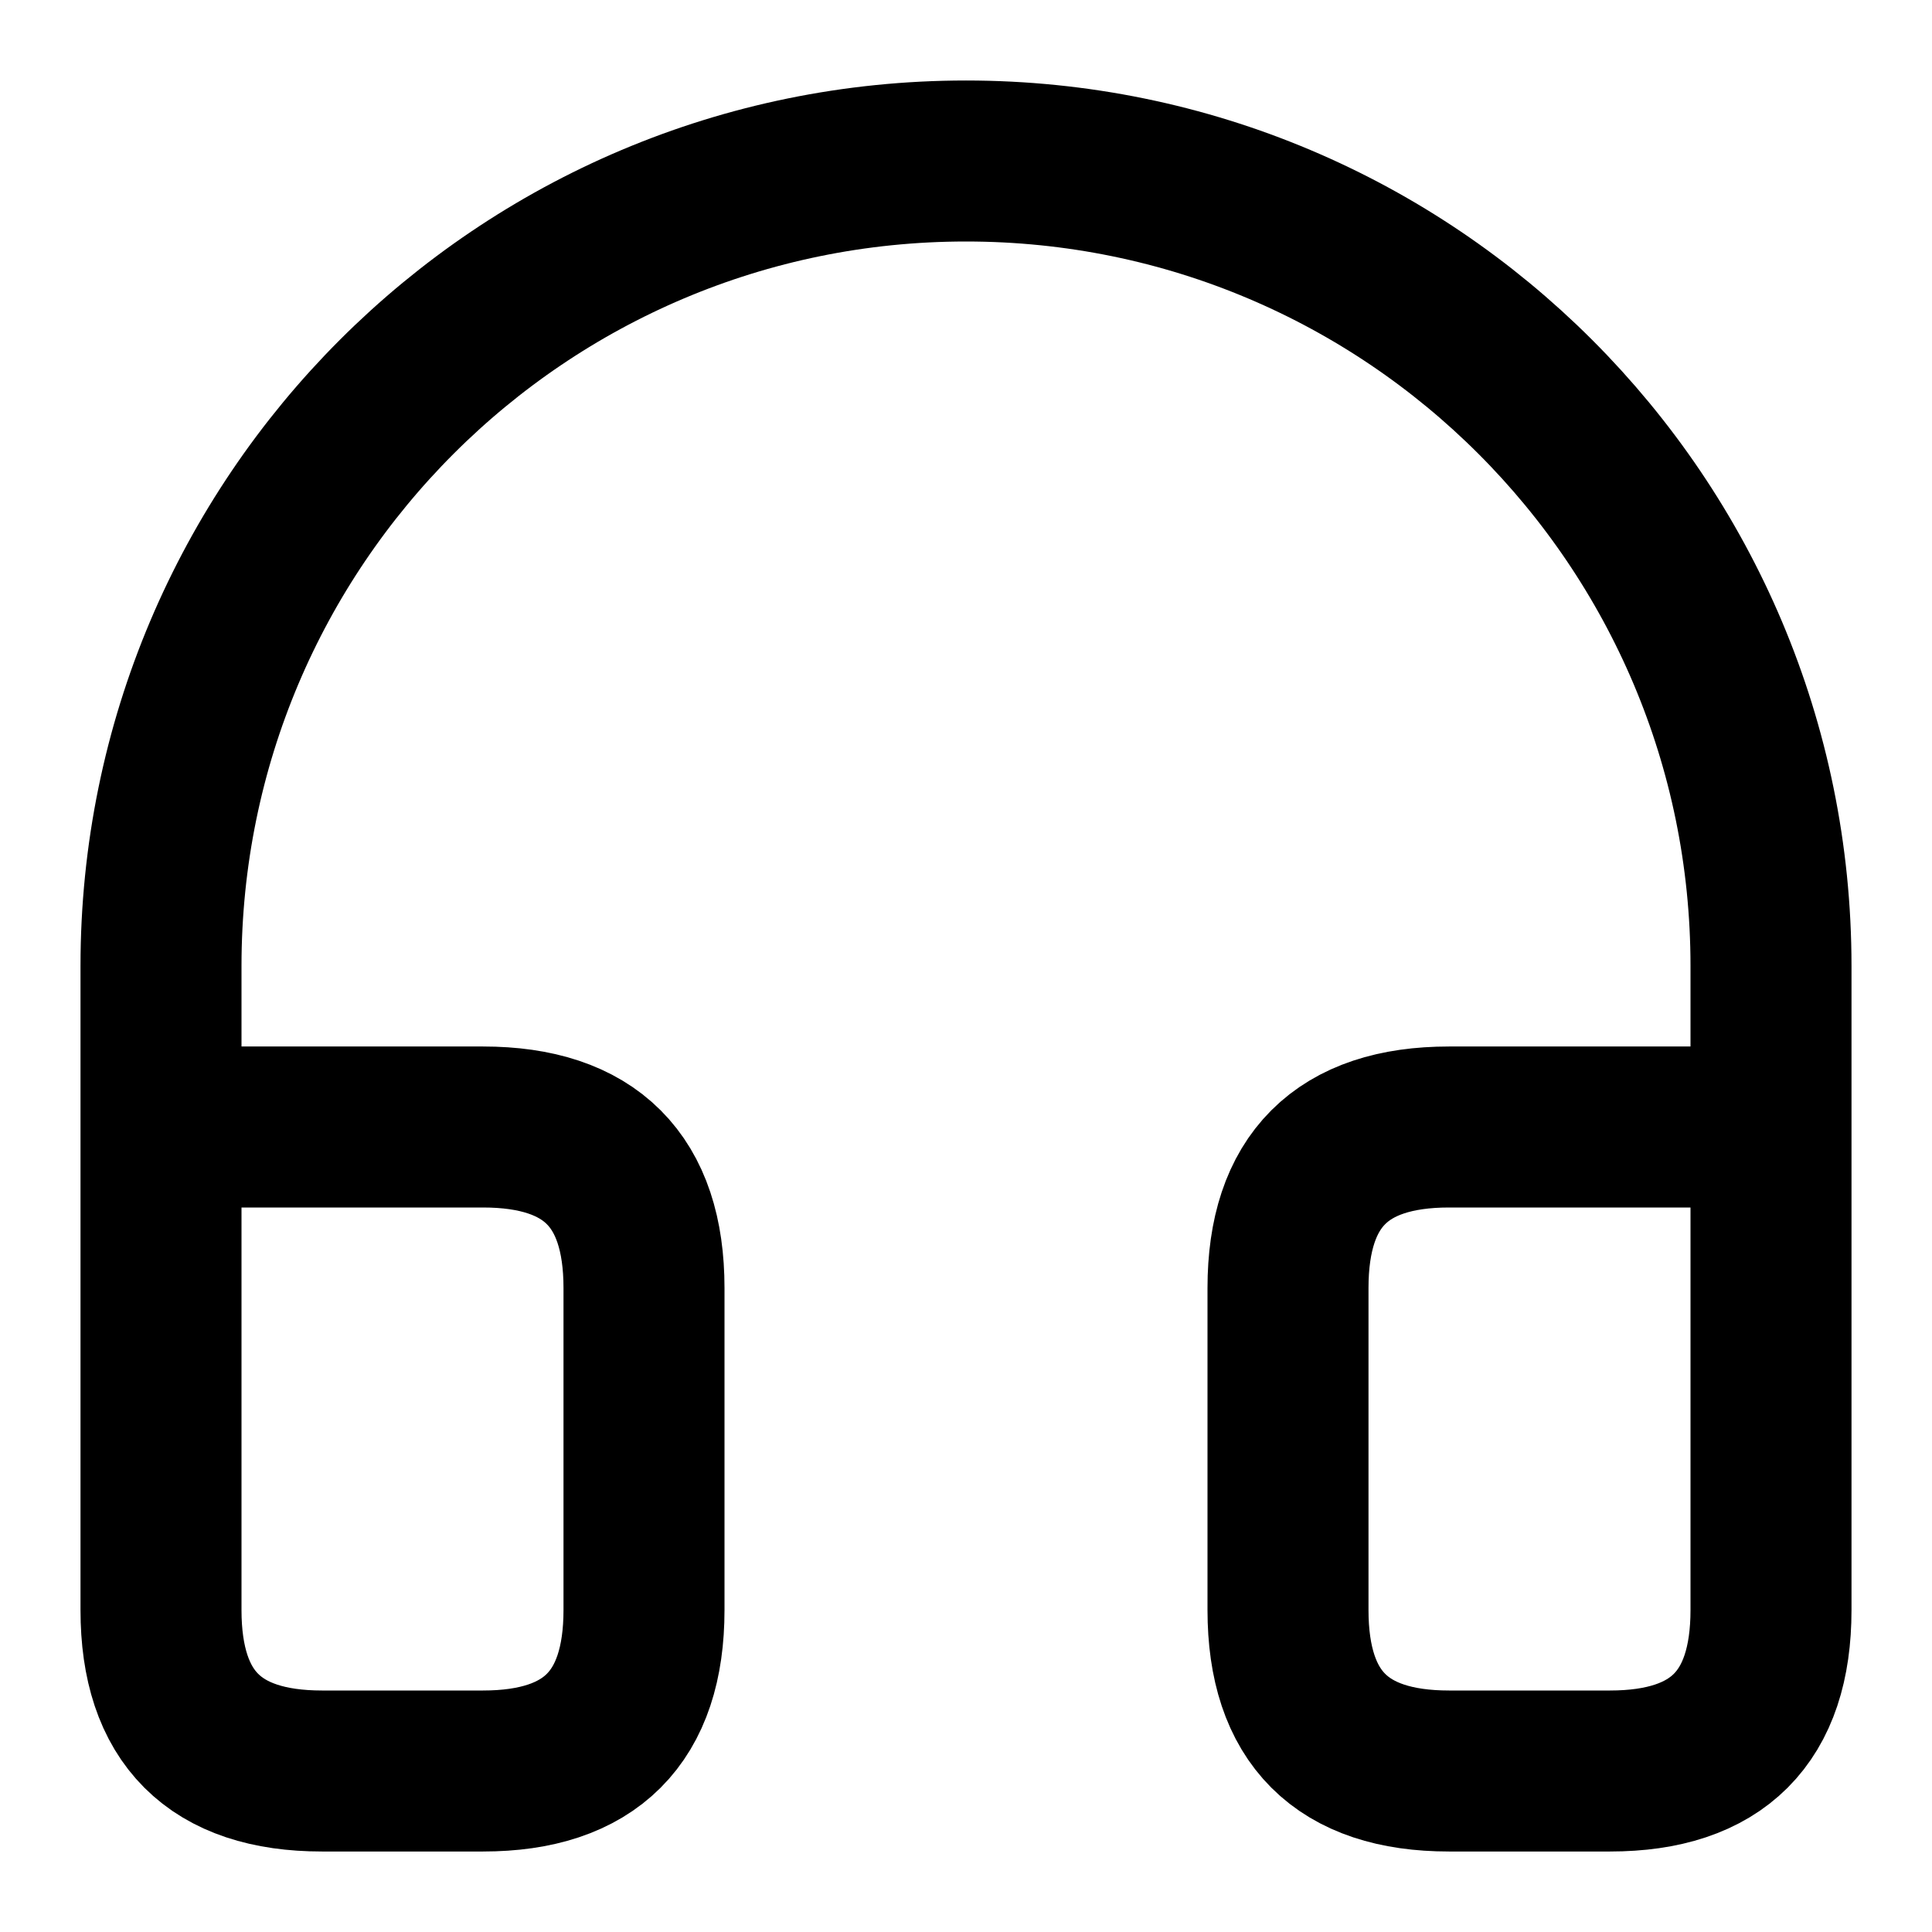
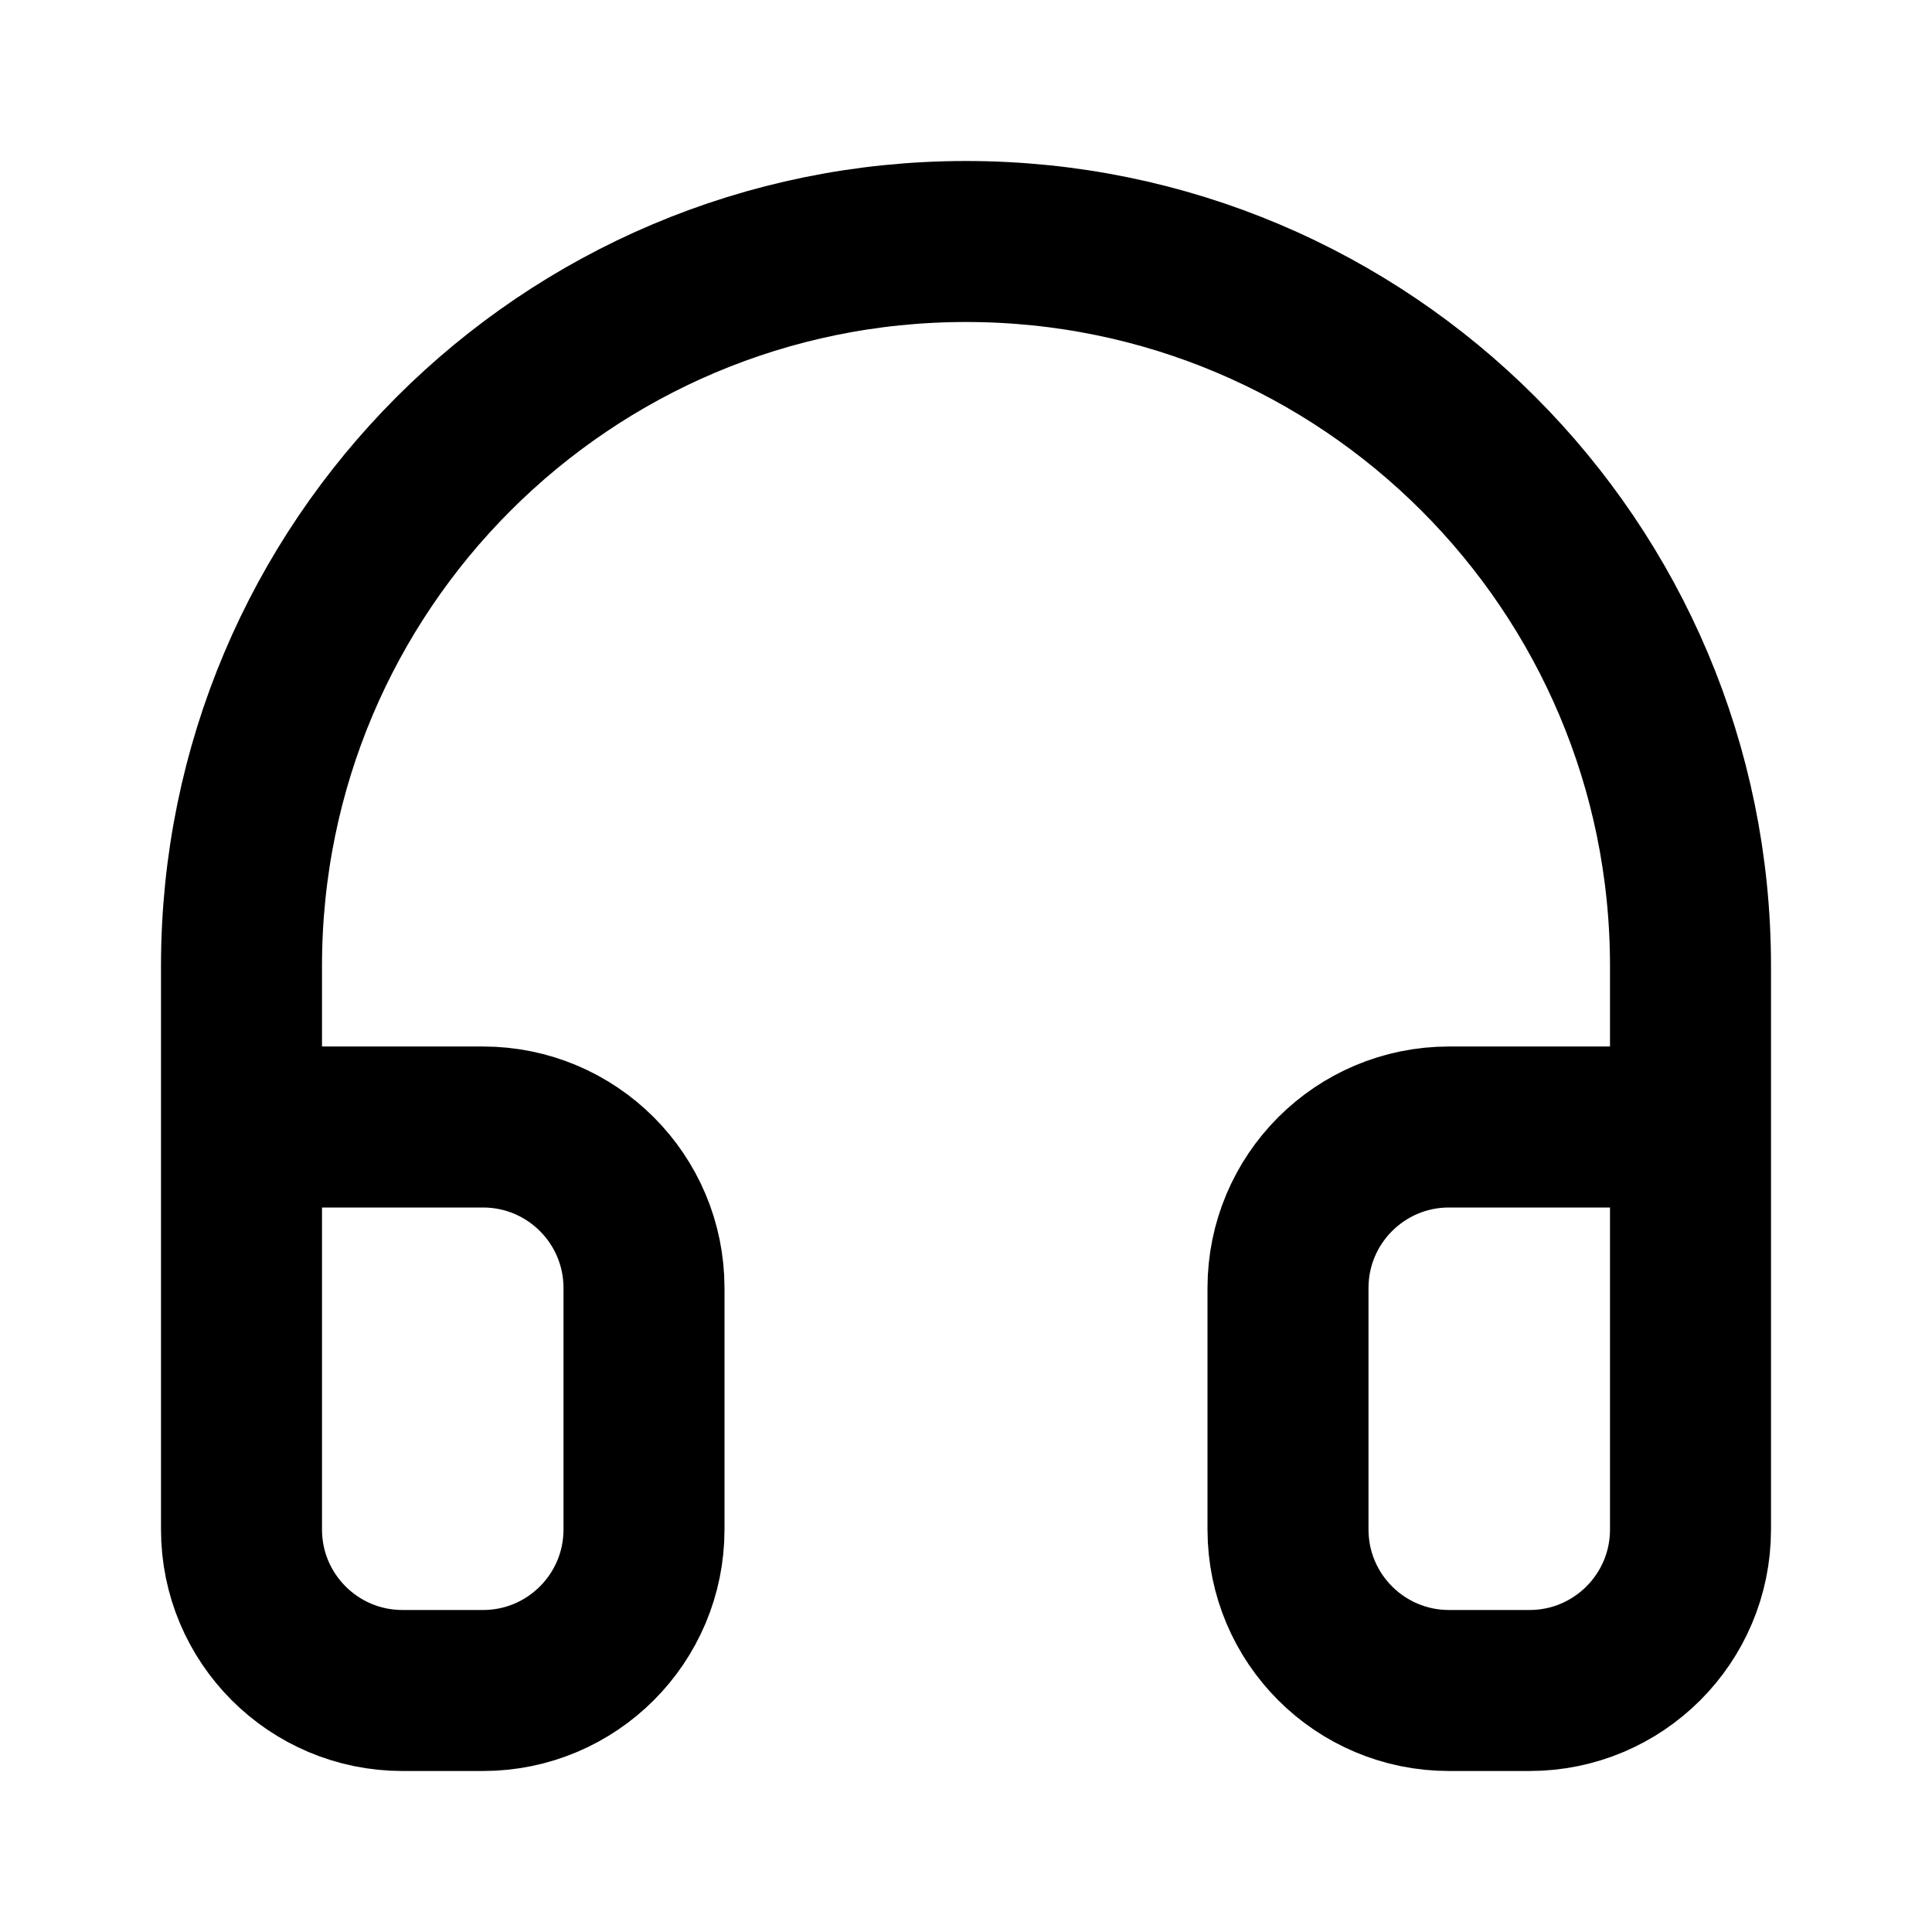
<svg xmlns="http://www.w3.org/2000/svg" class="i i-headphones" viewBox="0 0 24 24" fill="none" stroke="currentColor" stroke-width="2" stroke-linecap="round" stroke-linejoin="round">
-   <path d="M2 14h4q2 0 2 2v4q0 2-2 2H4q-2 0-2-2v-8a1 1 0 0 1 20 0v8q0 2-2 2h-2q-2 0-2-2v-4q0-2 2-2h4" />
+   <path d="M21 14h-3a2 2 0 00-2 2v3a2 2 0 002 2h1a2 2 0 002-2v-7a1 1 0 00-18 0v7a2 2 0 002 2h1a2 2 0 002-2v-3a2 2 0 00-2-2H3" />
</svg>
